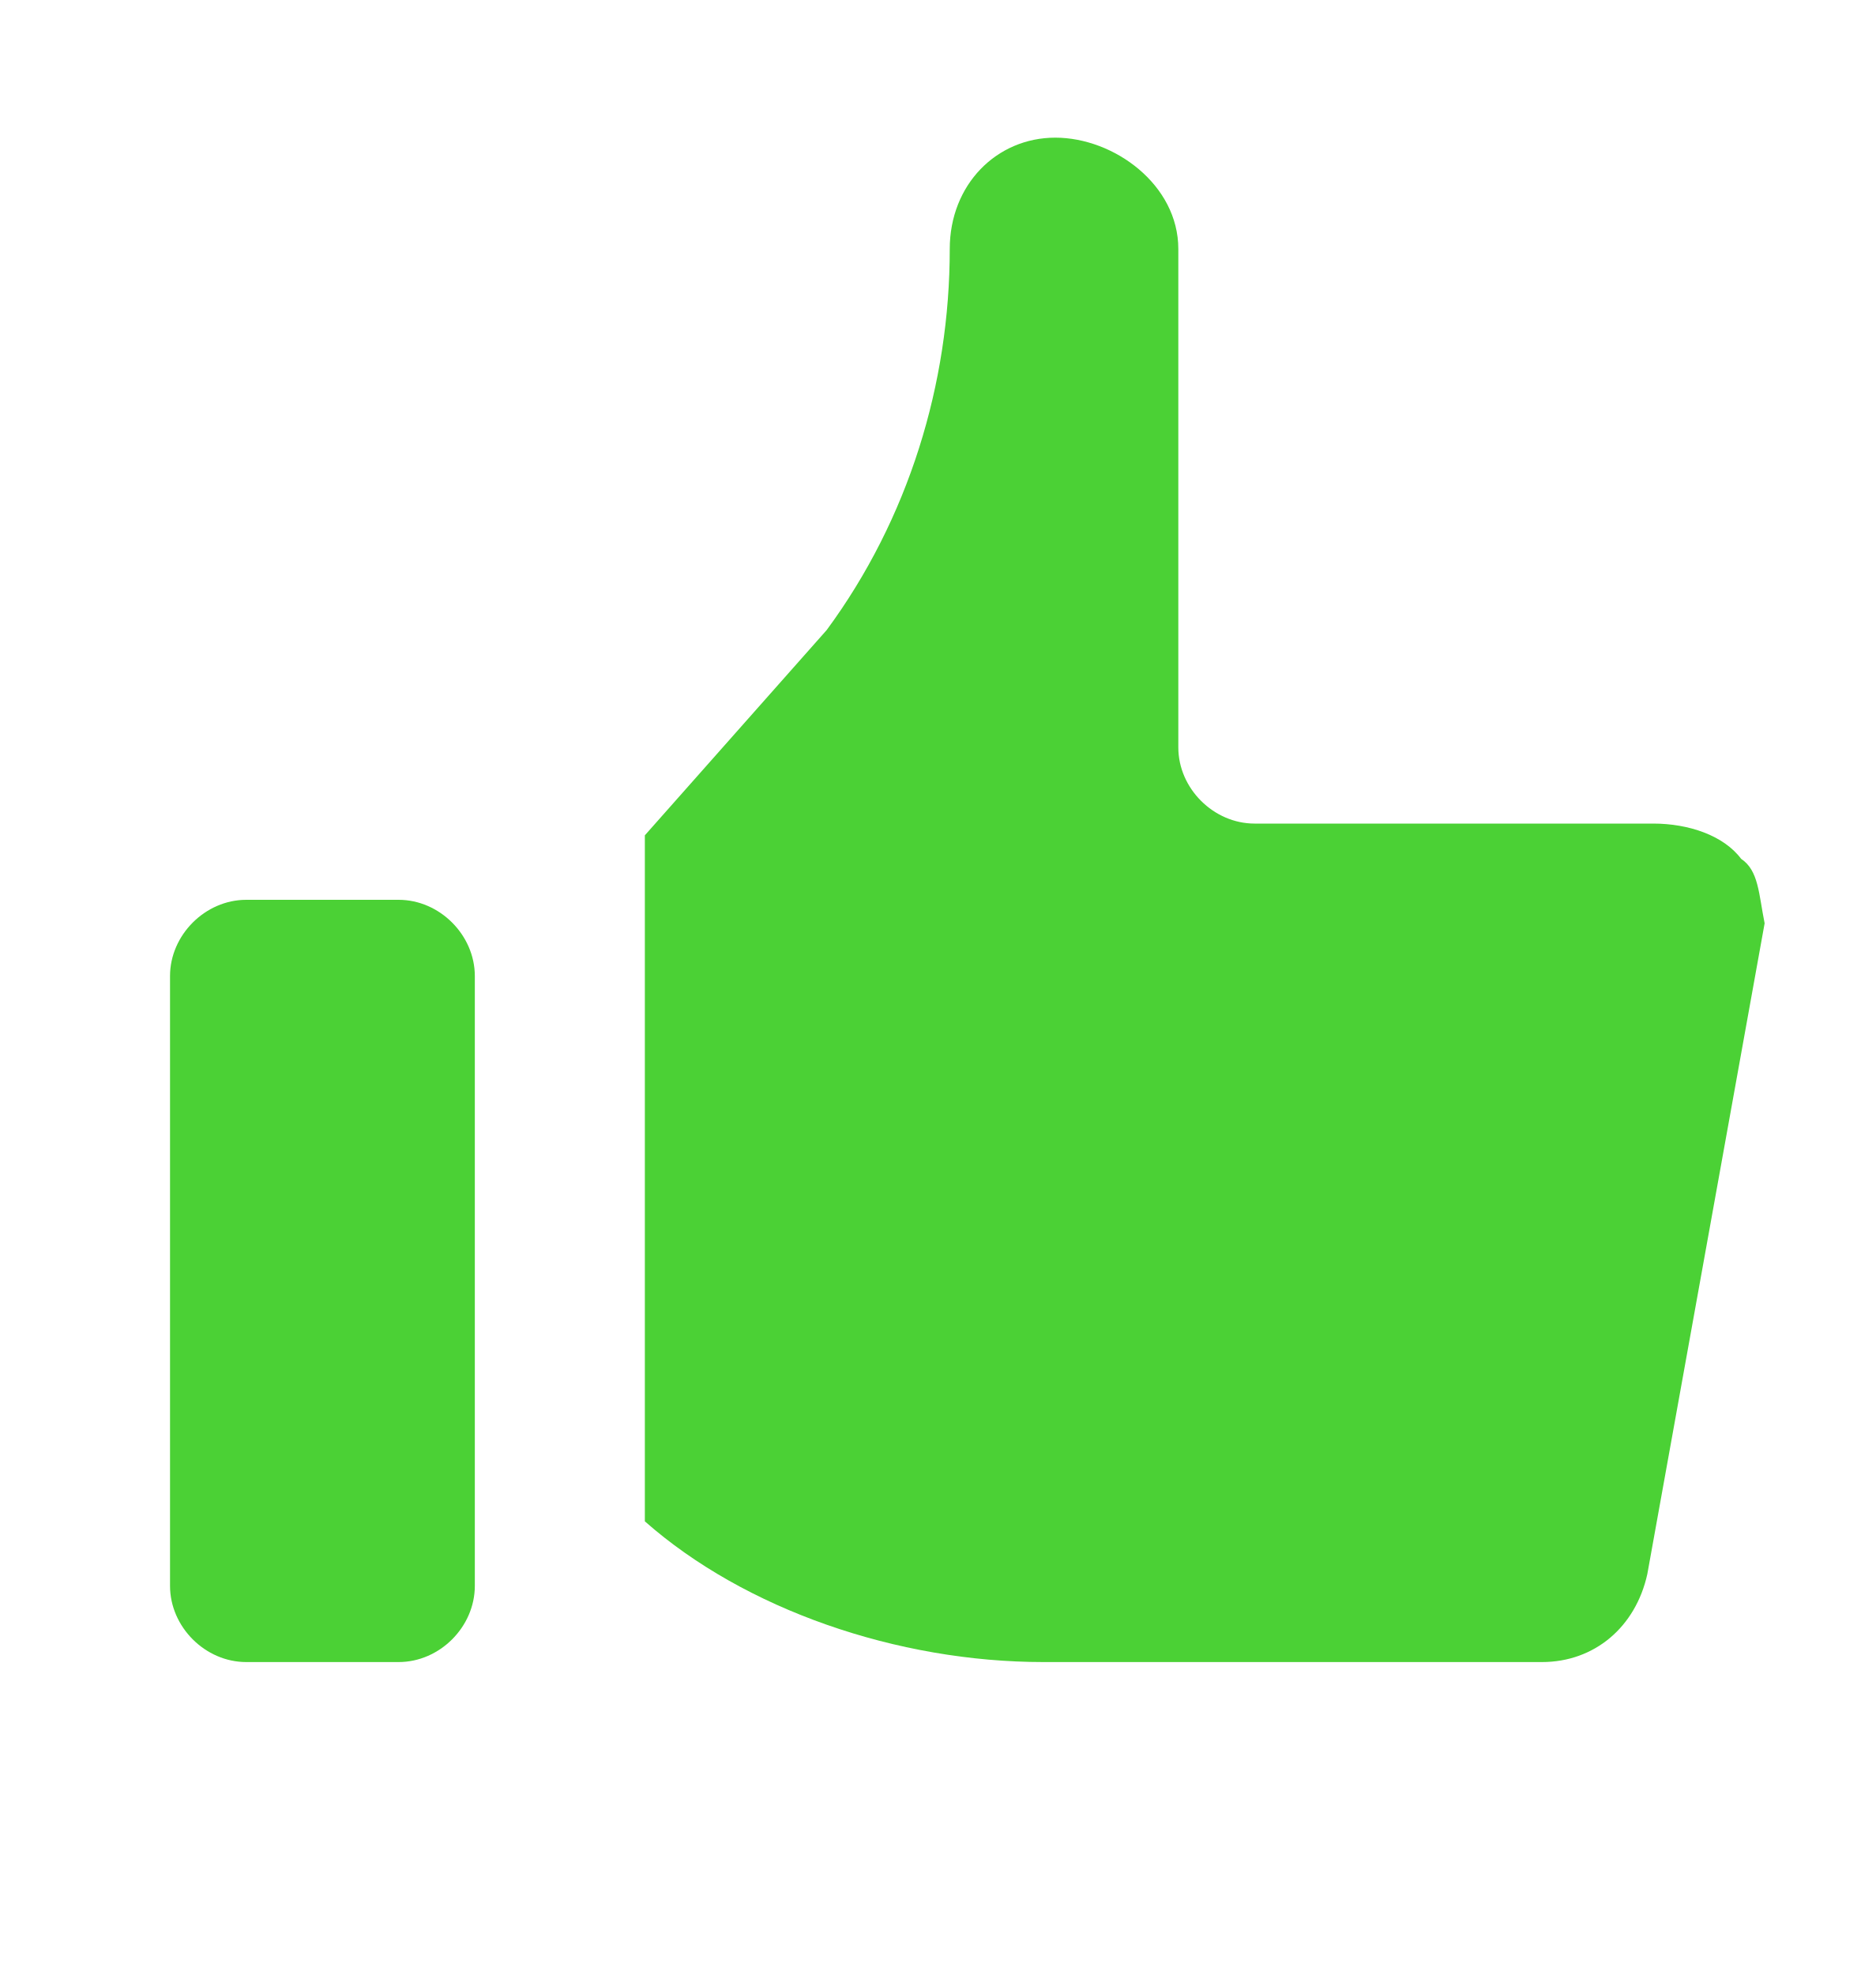
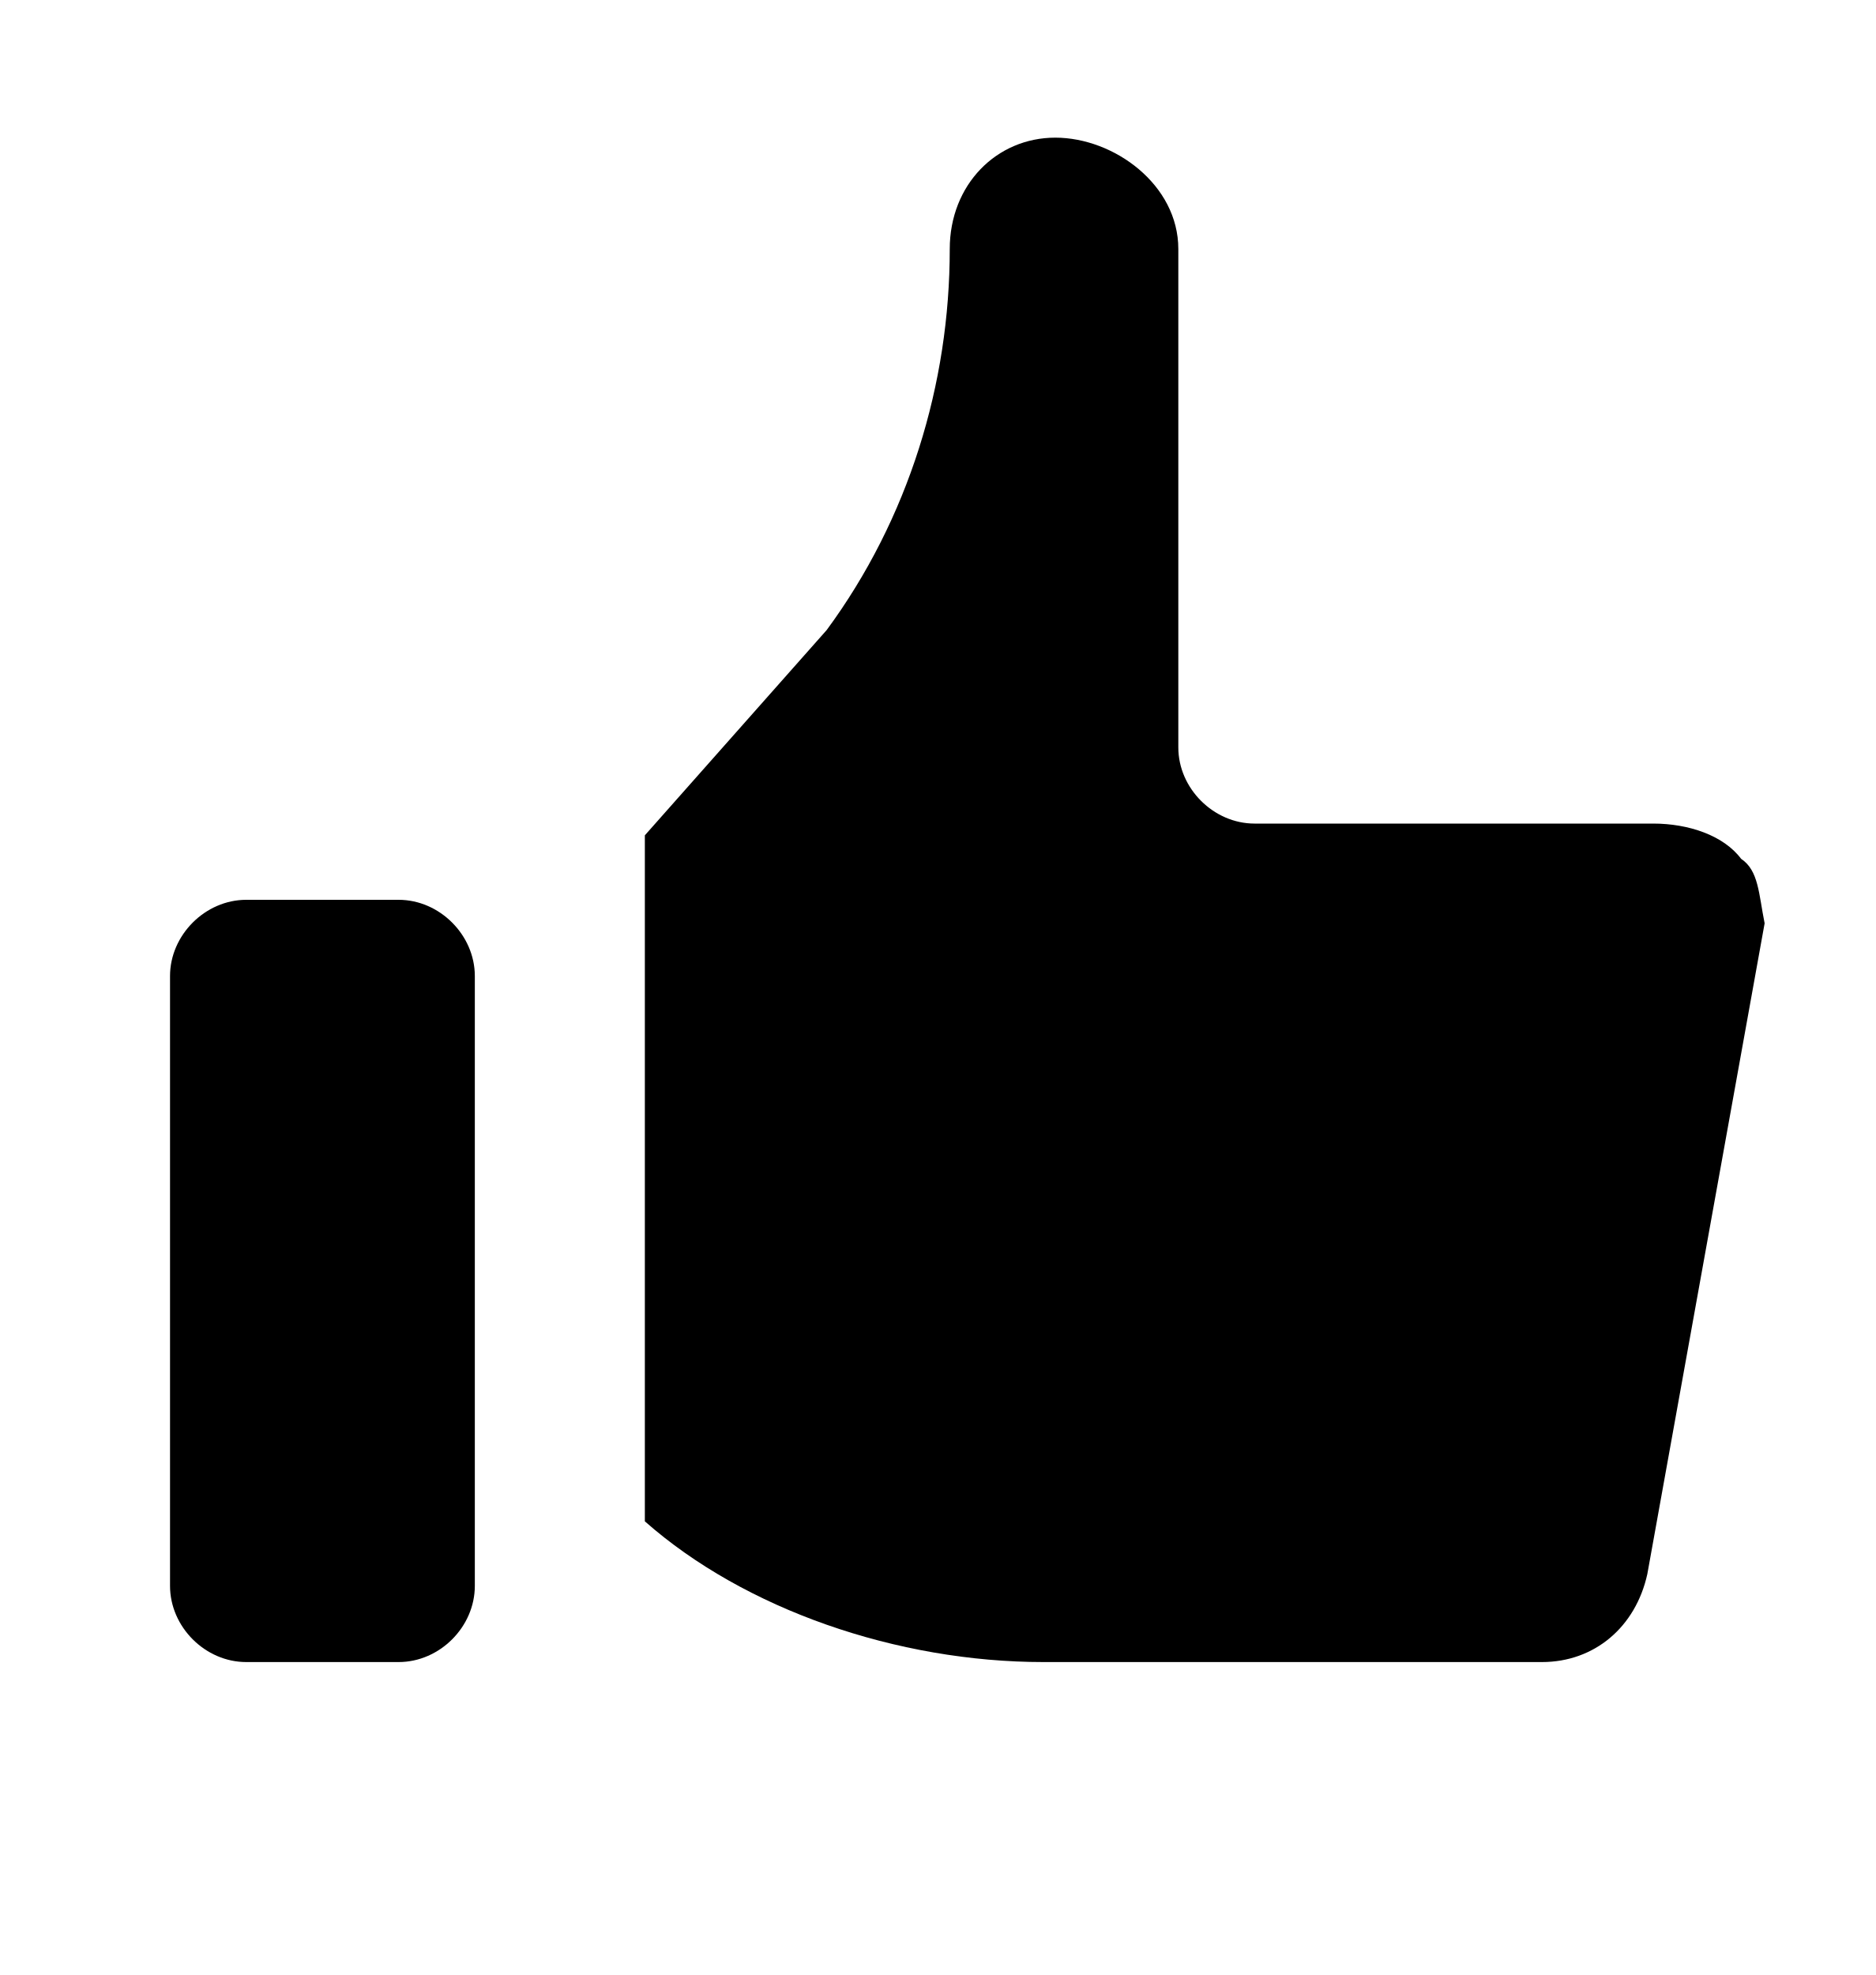
<svg xmlns="http://www.w3.org/2000/svg" width="19" height="20" viewBox="0 0 19 20" fill="none">
-   <path d="M17.634 8.697C17.456 8.459 17.1 8.34 16.744 8.34H12.706C12.291 8.34 11.934 7.984 11.934 7.569V2.522C11.934 1.869 11.281 1.394 10.688 1.394C10.094 1.394 9.619 1.869 9.619 2.522C9.619 3.887 9.203 5.253 8.372 6.381L6.531 8.459V15.406C7.541 16.297 9.084 16.831 10.569 16.831H15.616C16.15 16.831 16.566 16.475 16.684 15.94L17.872 9.35C17.812 9.053 17.812 8.815 17.634 8.697Z" fill="#4BD135" />
-   <path d="M4.037 9.112H2.494C2.078 9.112 1.722 9.469 1.722 9.884V16.059C1.722 16.475 2.078 16.831 2.494 16.831H4.037C4.453 16.831 4.809 16.475 4.809 16.059V9.884C4.809 9.469 4.453 9.112 4.037 9.112Z" fill="#4BD135" />
+   <path d="M17.634 8.697C17.456 8.459 17.1 8.34 16.744 8.34H12.706C12.291 8.34 11.934 7.984 11.934 7.569V2.522C11.934 1.869 11.281 1.394 10.688 1.394C10.094 1.394 9.619 1.869 9.619 2.522C9.619 3.887 9.203 5.253 8.372 6.381L6.531 8.459V15.406C7.541 16.297 9.084 16.831 10.569 16.831H15.616C16.15 16.831 16.566 16.475 16.684 15.94L17.872 9.35C17.812 9.053 17.812 8.815 17.634 8.697Z" fill="currentColor" />
+   <path d="M4.037 9.112H2.494C2.078 9.112 1.722 9.469 1.722 9.884V16.059C1.722 16.475 2.078 16.831 2.494 16.831H4.037C4.453 16.831 4.809 16.475 4.809 16.059V9.884C4.809 9.469 4.453 9.112 4.037 9.112Z" fill="currentColor" />
</svg>
